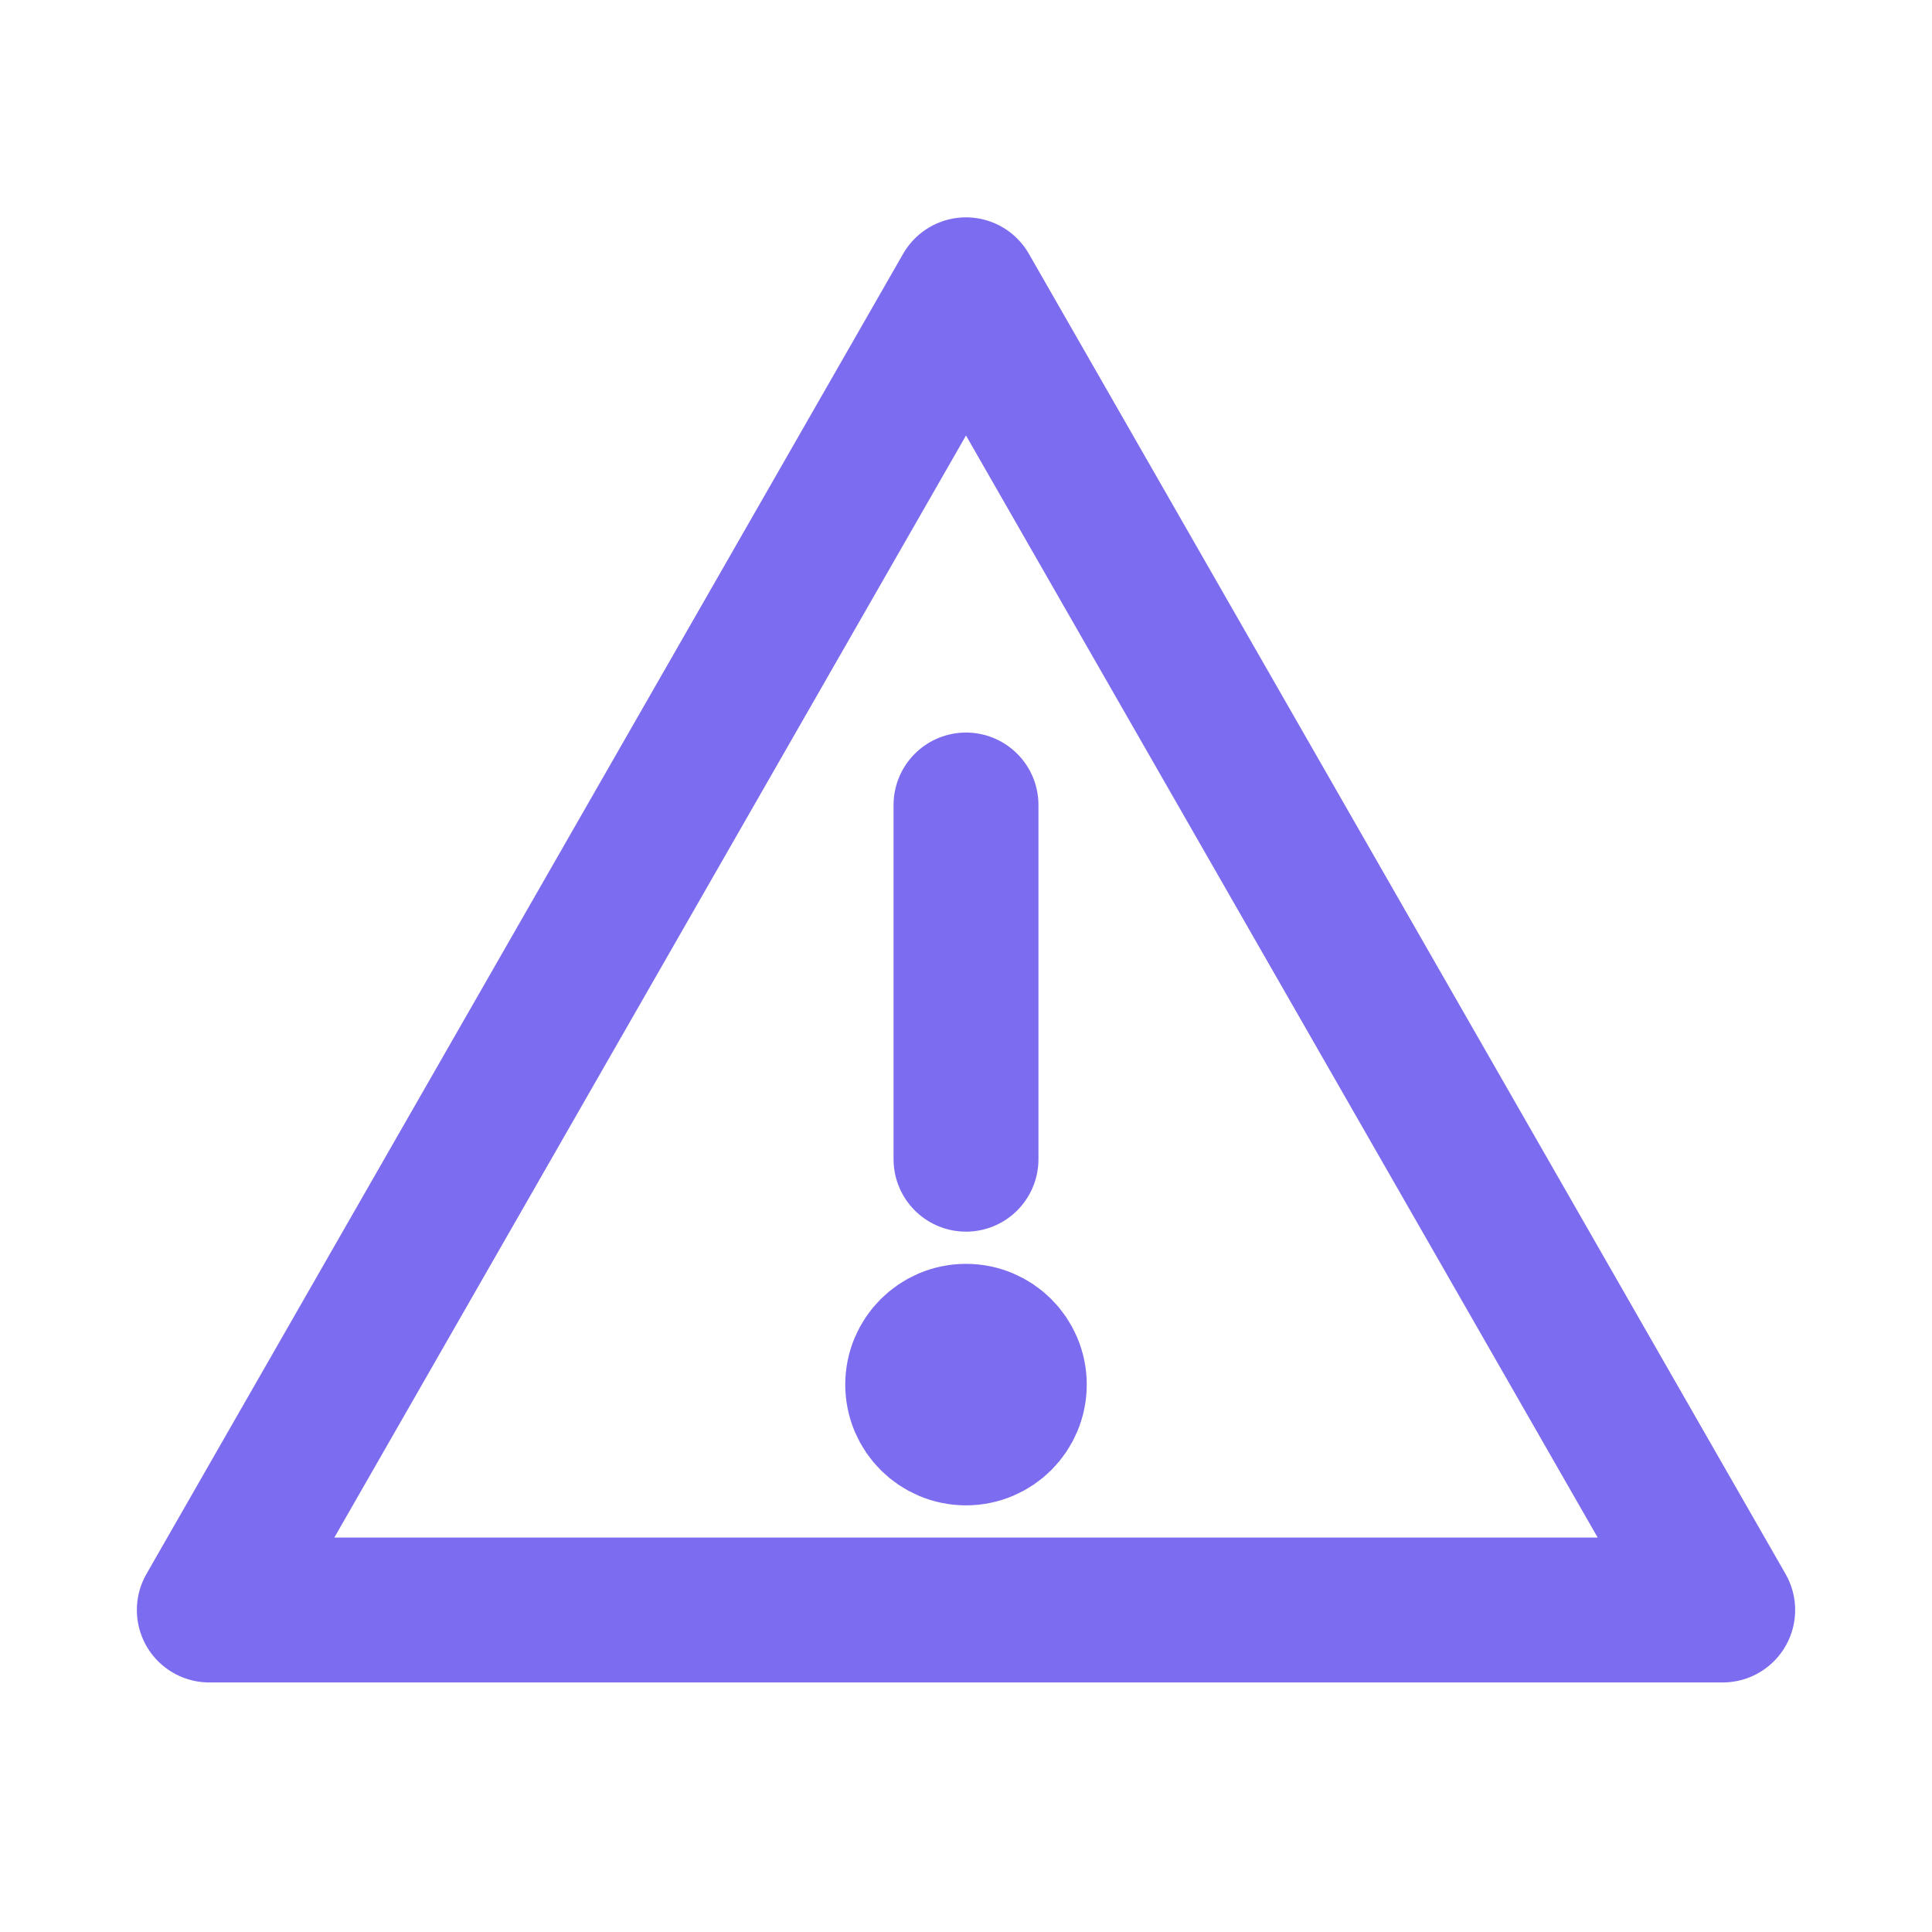
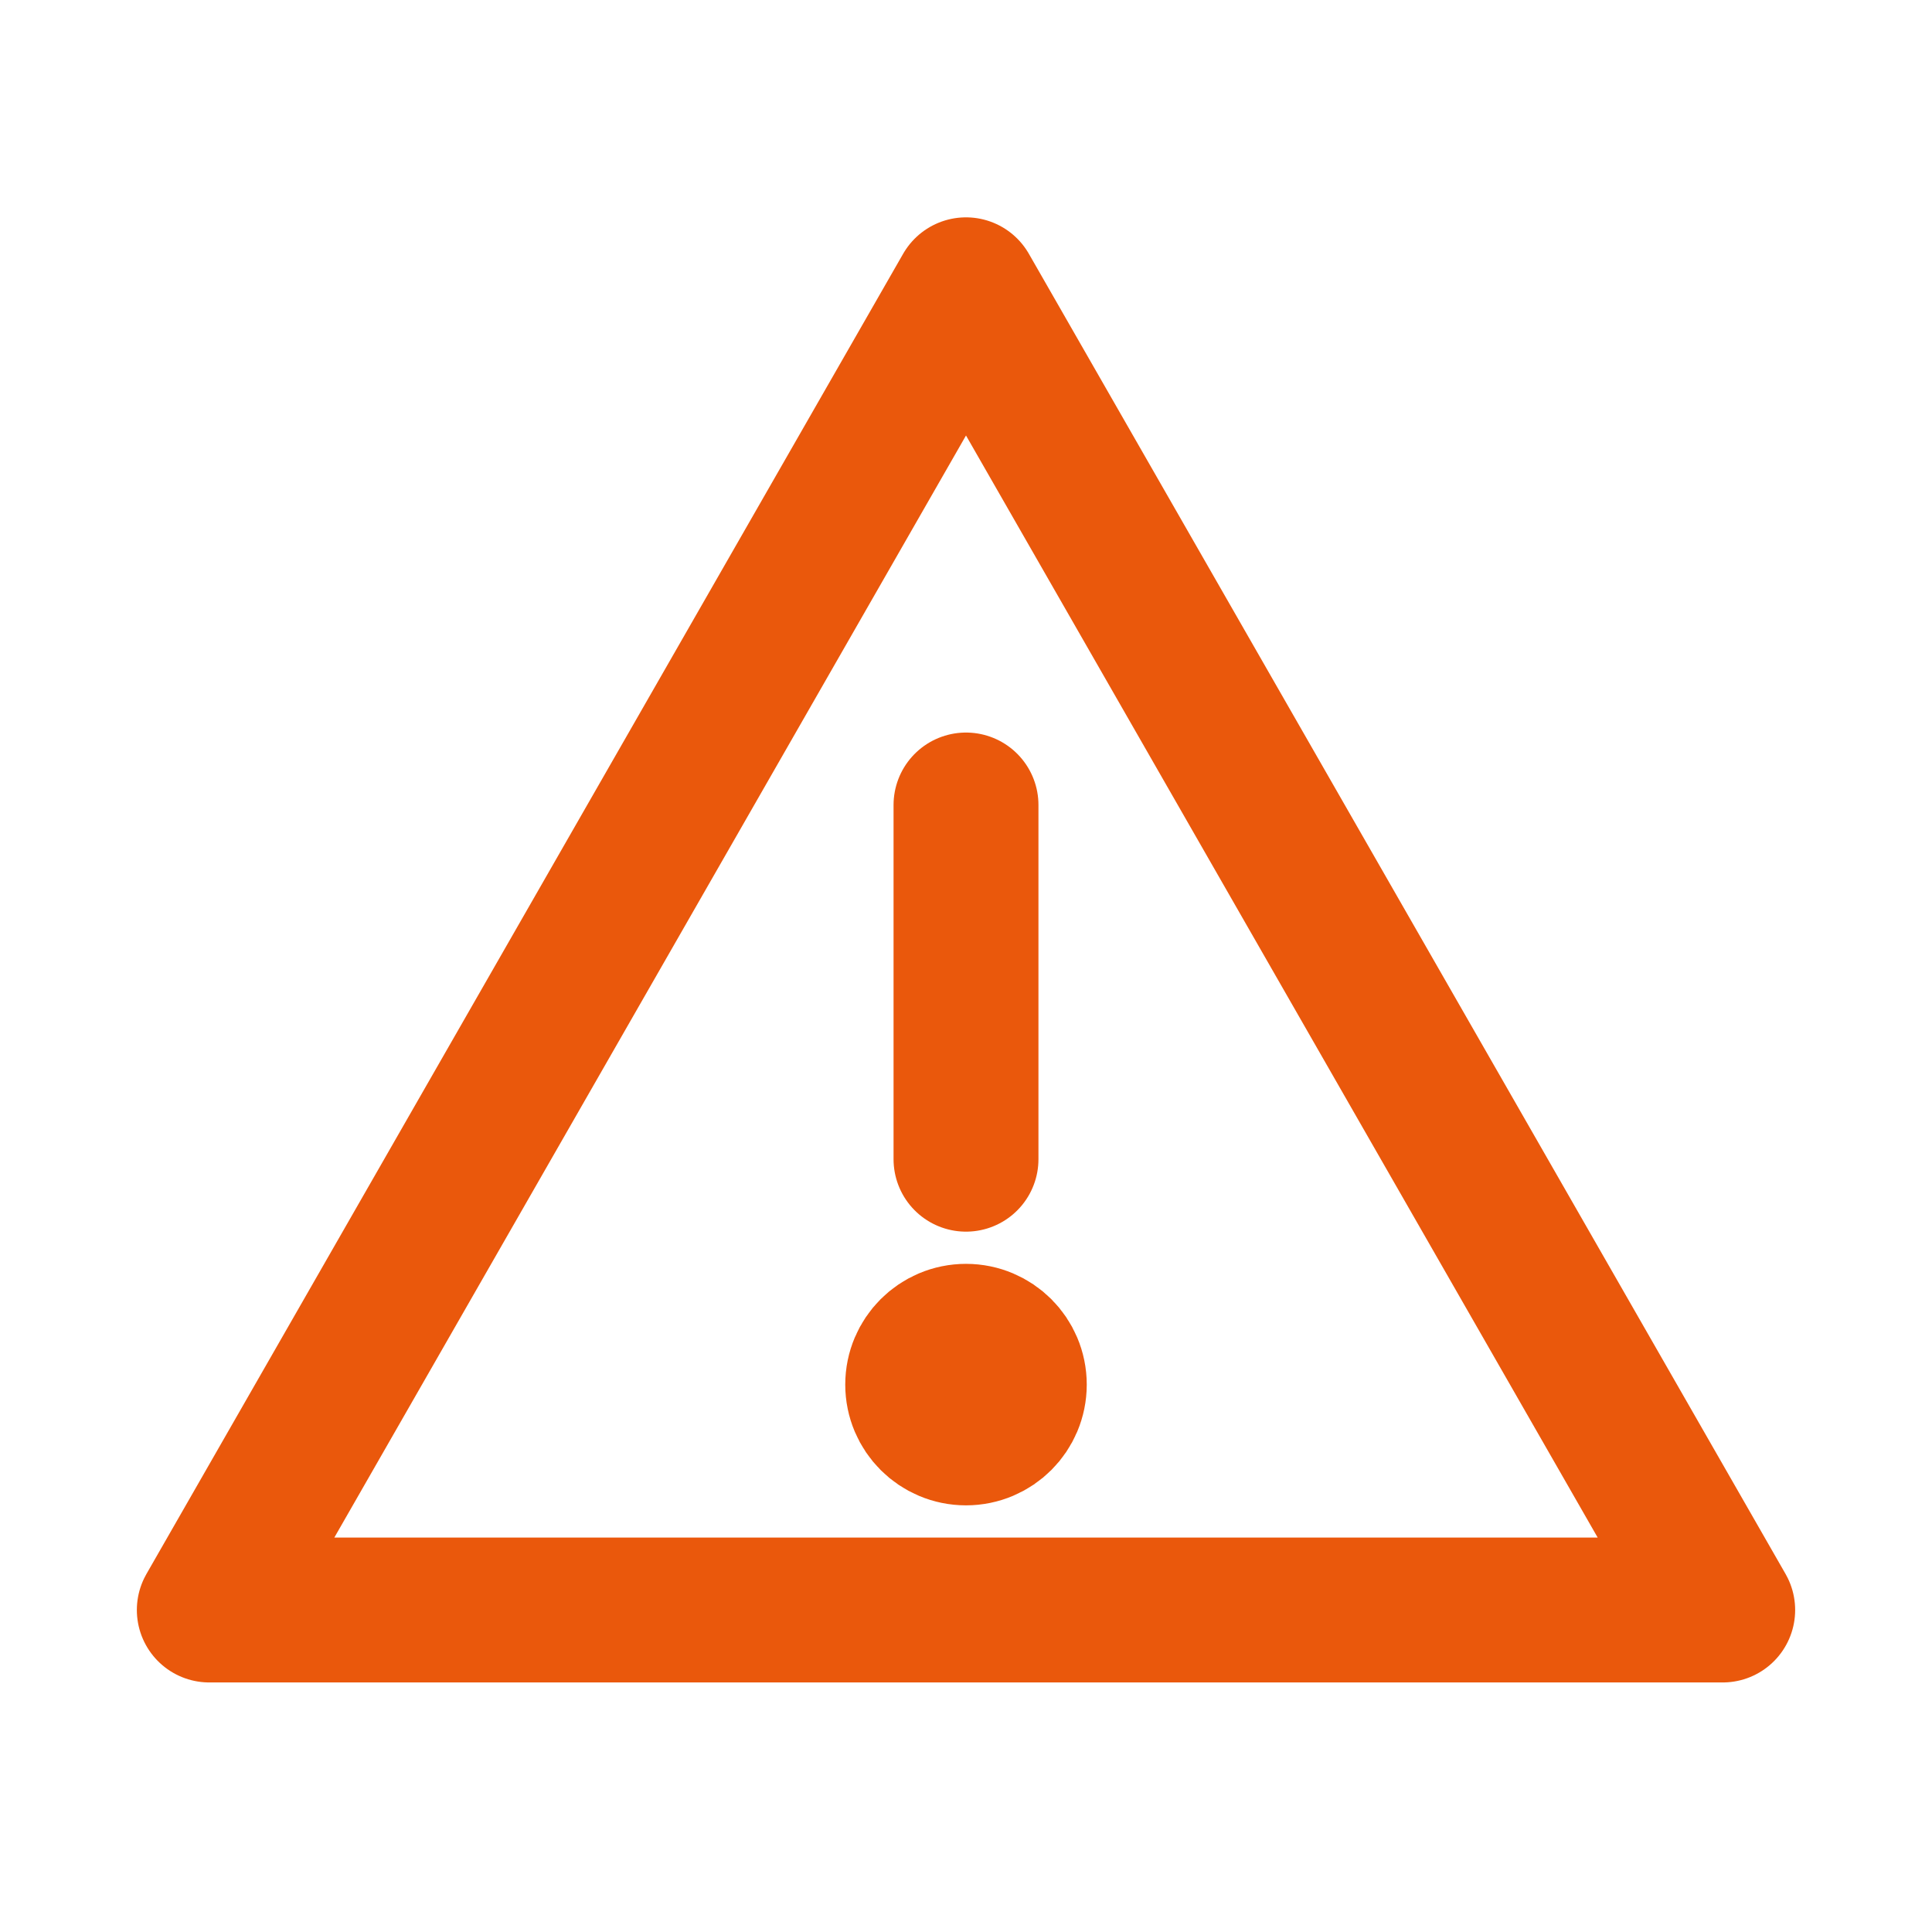
- <svg xmlns="http://www.w3.org/2000/svg" viewBox="0 0 24 24" width="24" height="24" fill="none" stroke="#7C6CF0" stroke-width="1.8" stroke-linecap="round" stroke-linejoin="round">
+ <svg xmlns="http://www.w3.org/2000/svg" viewBox="0 0 24 24" width="24" height="24" fill="none" stroke="#EA580C" stroke-width="1.8" stroke-linecap="round" stroke-linejoin="round">
  <path d="M12 3.6L21.4 20H2.6Z" />
  <path d="M12 10v4.4" />
-   <circle cx="12" cy="17.2" r="0.6" fill="#7C6CF0" />
+   <circle cx="12" cy="17.2" r="0.6" fill="#EA580C" />
</svg>
